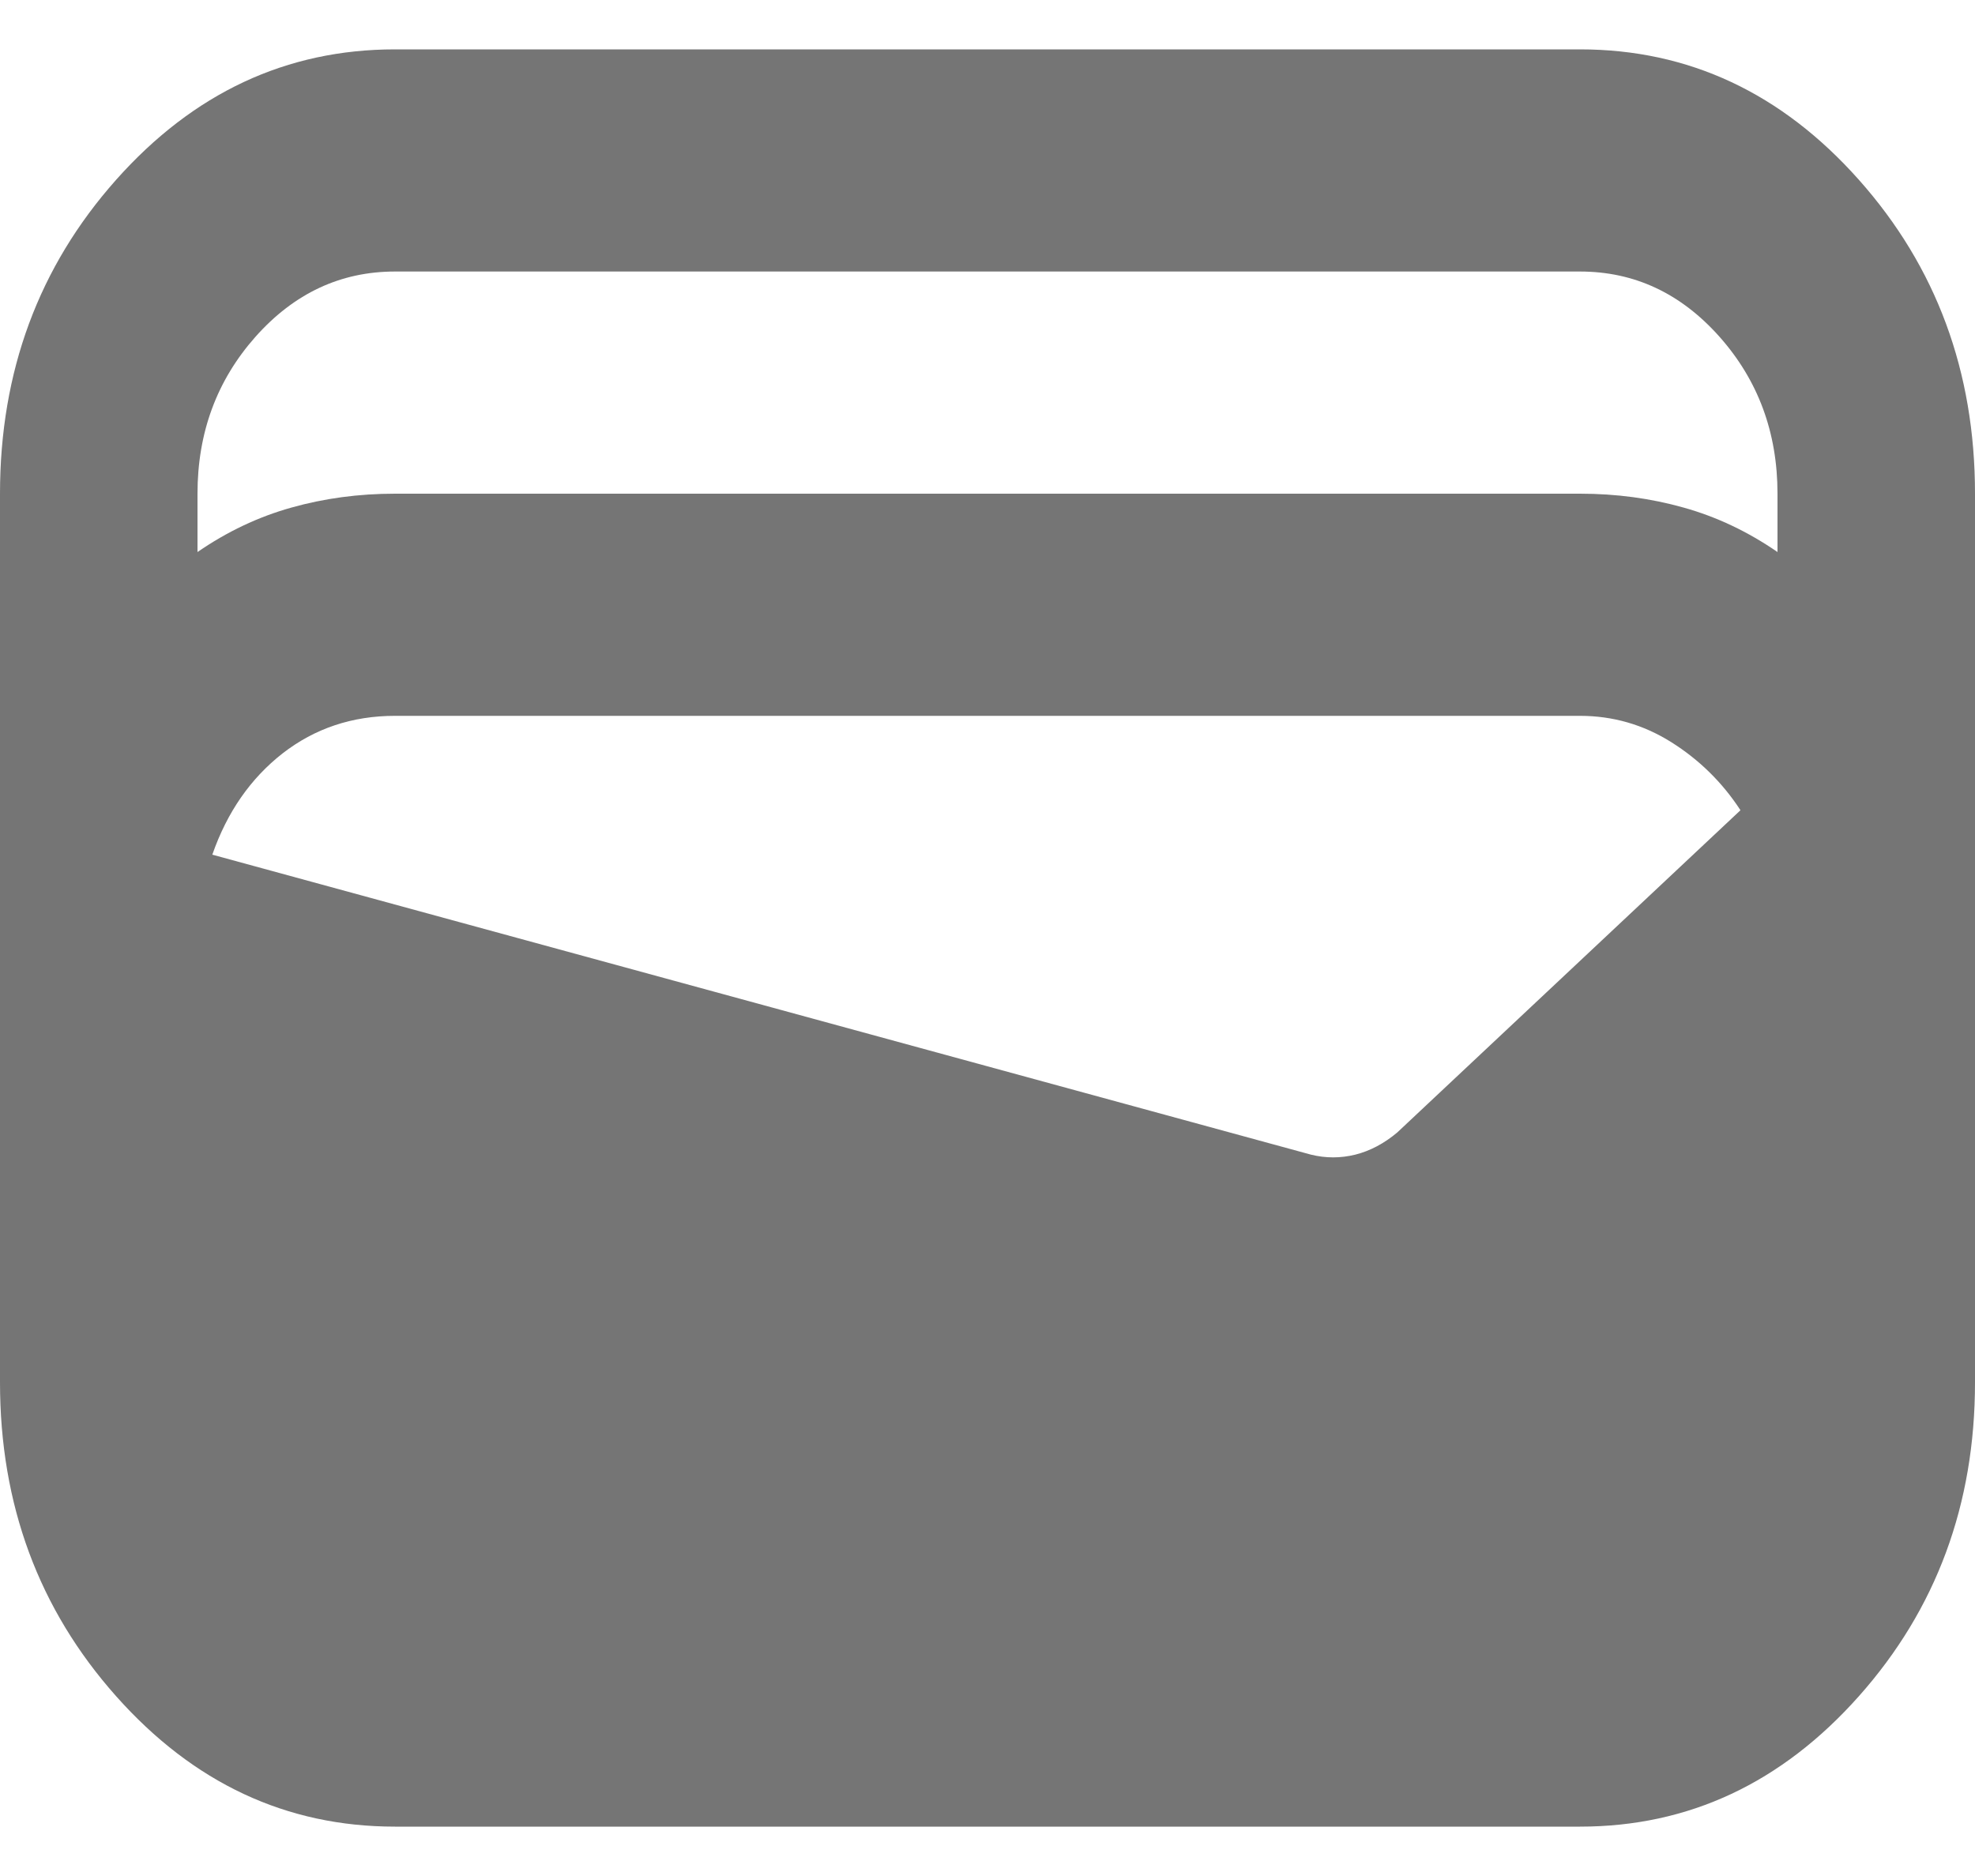
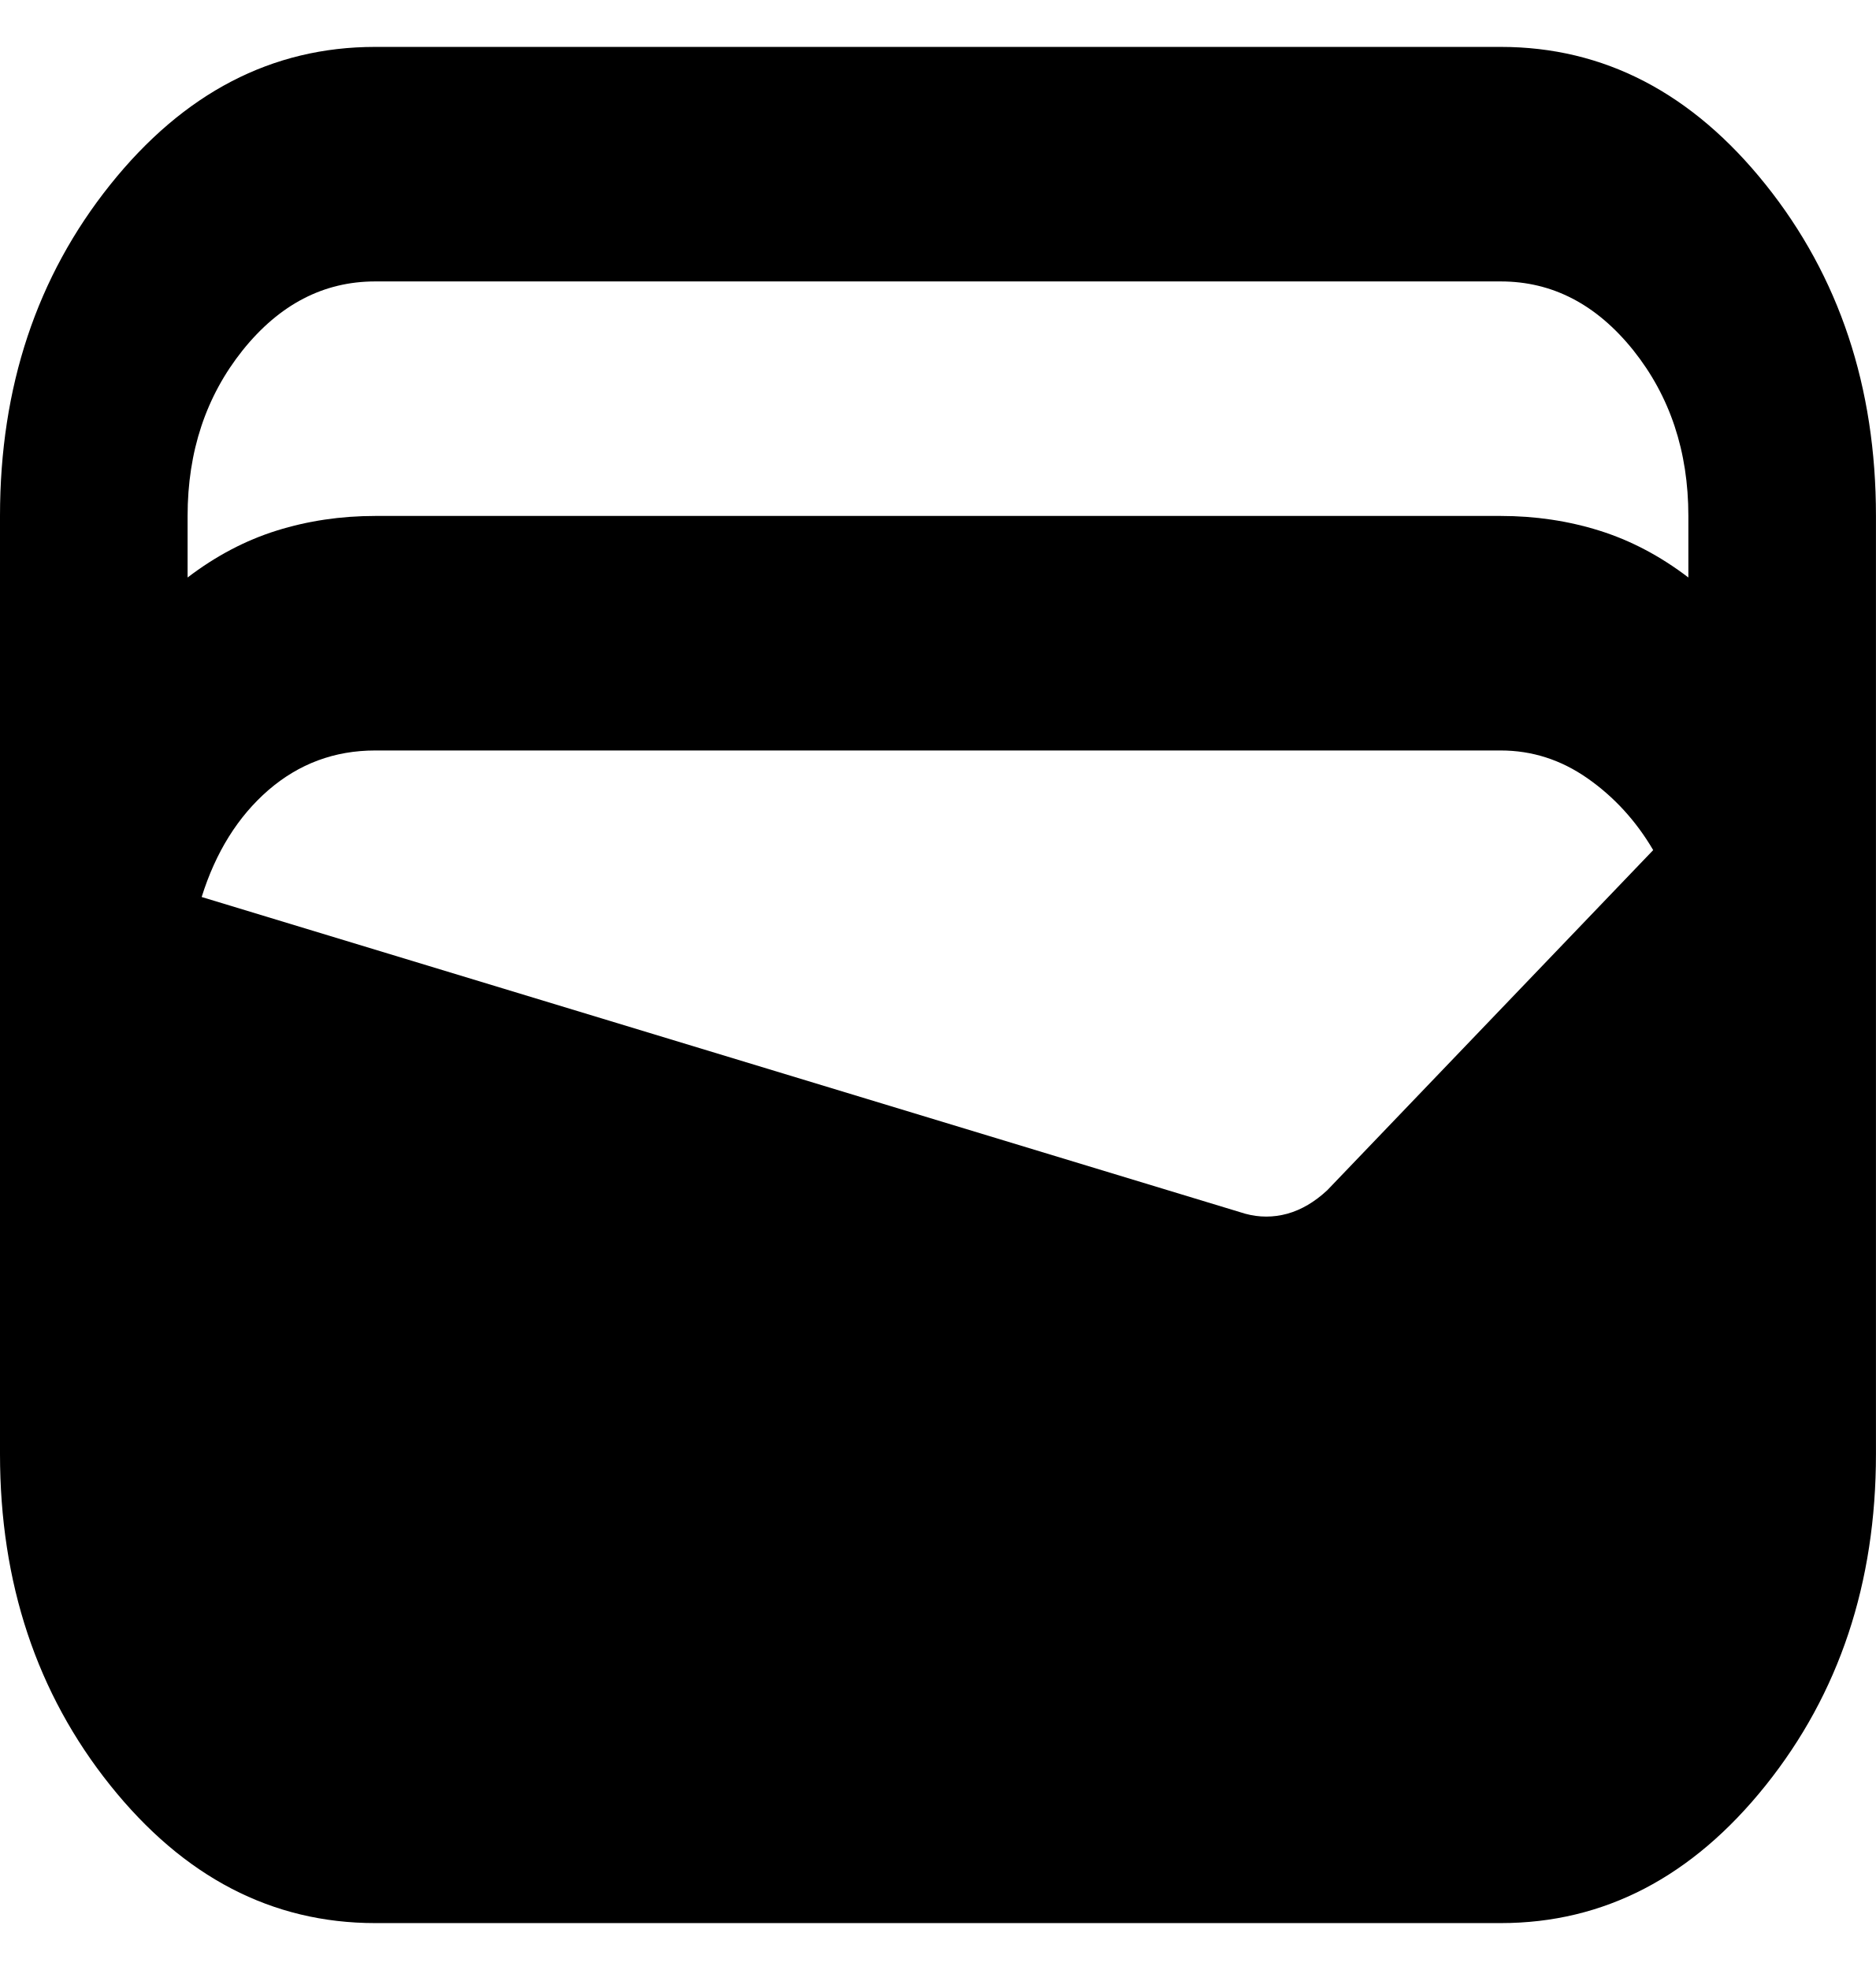
- <svg xmlns="http://www.w3.org/2000/svg" width="20" height="19" viewBox="0 0 20 19" fill="none">
-   <path d="M4 18.5C2.9 18.5 1.958 18.059 1.175 17.178C0.392 16.297 0 15.238 0 14V5C0 3.763 0.392 2.703 1.175 1.822C1.958 0.941 2.9 0.5 4 0.5H16C17.1 0.5 18.042 0.941 18.825 1.822C19.608 2.703 20 3.763 20 5V14C20 15.238 19.608 16.297 18.825 17.178C18.042 18.059 17.1 18.5 16 18.5H4ZM4 5H16C16.367 5 16.717 5.047 17.05 5.141C17.383 5.234 17.7 5.384 18 5.591V5C18 4.381 17.804 3.852 17.413 3.411C17.021 2.97 16.55 2.75 16 2.75H4C3.45 2.75 2.979 2.97 2.587 3.411C2.196 3.852 2 4.381 2 5V5.591C2.3 5.384 2.617 5.234 2.95 5.141C3.283 5.047 3.633 5 4 5ZM2.15 8.656L13.275 11.694C13.425 11.731 13.575 11.731 13.725 11.694C13.875 11.656 14.017 11.581 14.15 11.469L17.625 8.206C17.442 7.925 17.208 7.695 16.925 7.517C16.642 7.339 16.333 7.25 16 7.25H4C3.567 7.25 3.188 7.377 2.862 7.63C2.538 7.883 2.3 8.225 2.15 8.656Z" fill="#757575" />
+ <svg xmlns="http://www.w3.org/2000/svg" width="20" height="21" viewBox="0 0 20 21" fill="none">
+   <path d="M4 20.5C2.9 20.5 1.958 20.01 1.175 19.031C0.392 18.052 0 16.875 0 15.5V5.5C0 4.125 0.392 2.948 1.175 1.969C1.958 0.99 2.9 0.5 4 0.5H16C17.1 0.5 18.042 0.99 18.825 1.969C19.608 2.948 20 4.125 20 5.5V15.5C20 16.875 19.608 18.052 18.825 19.031C18.042 20.01 17.1 20.5 16 20.5H4ZM4 5.5H16C16.367 5.5 16.717 5.552 17.05 5.656C17.383 5.76 17.7 5.927 18 6.156V5.5C18 4.812 17.804 4.224 17.413 3.734C17.021 3.245 16.55 3 16 3H4C3.45 3 2.979 3.245 2.587 3.734C2.196 4.224 2 4.812 2 5.5V6.156C2.3 5.927 2.617 5.76 2.95 5.656C3.283 5.552 3.633 5.5 4 5.5ZM2.15 9.562L13.275 12.938C13.425 12.979 13.575 12.979 13.725 12.938C13.875 12.896 14.017 12.812 14.15 12.688L17.625 9.062C17.442 8.75 17.208 8.495 16.925 8.297C16.642 8.099 16.333 8 16 8H4C3.567 8 3.188 8.141 2.862 8.422C2.538 8.703 2.3 9.083 2.15 9.562Z" fill="currentColor" />
</svg>
